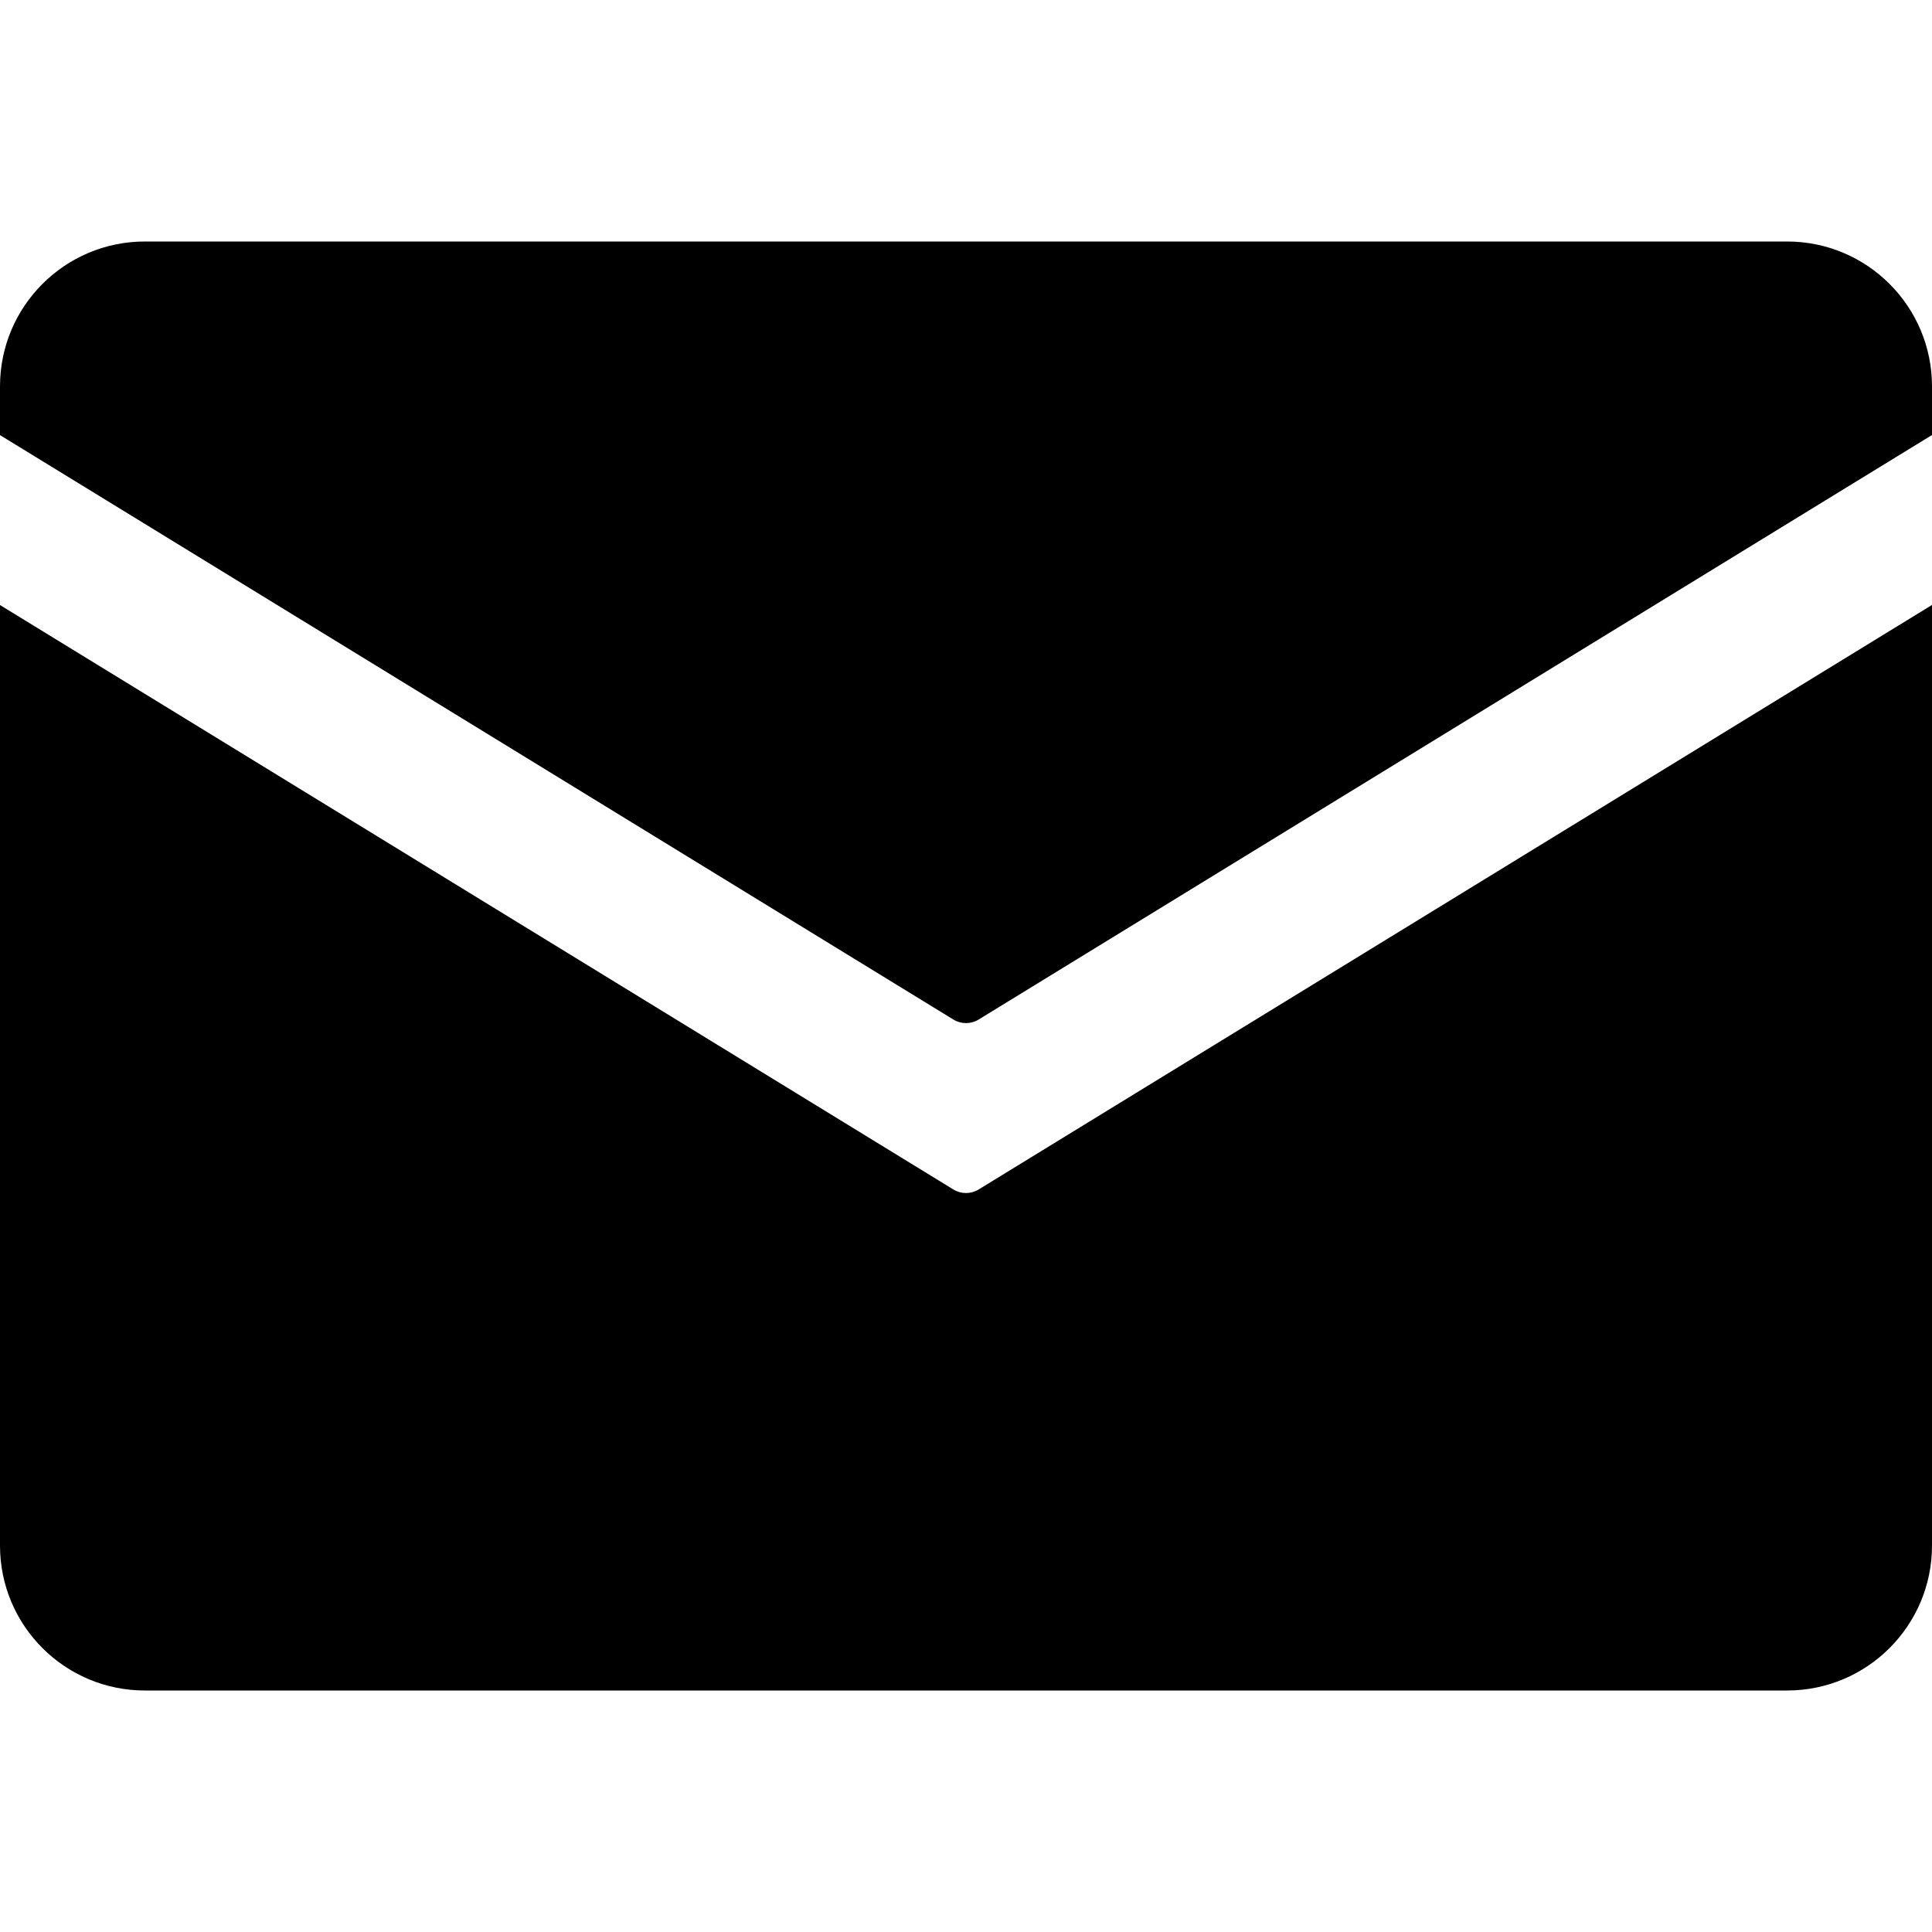
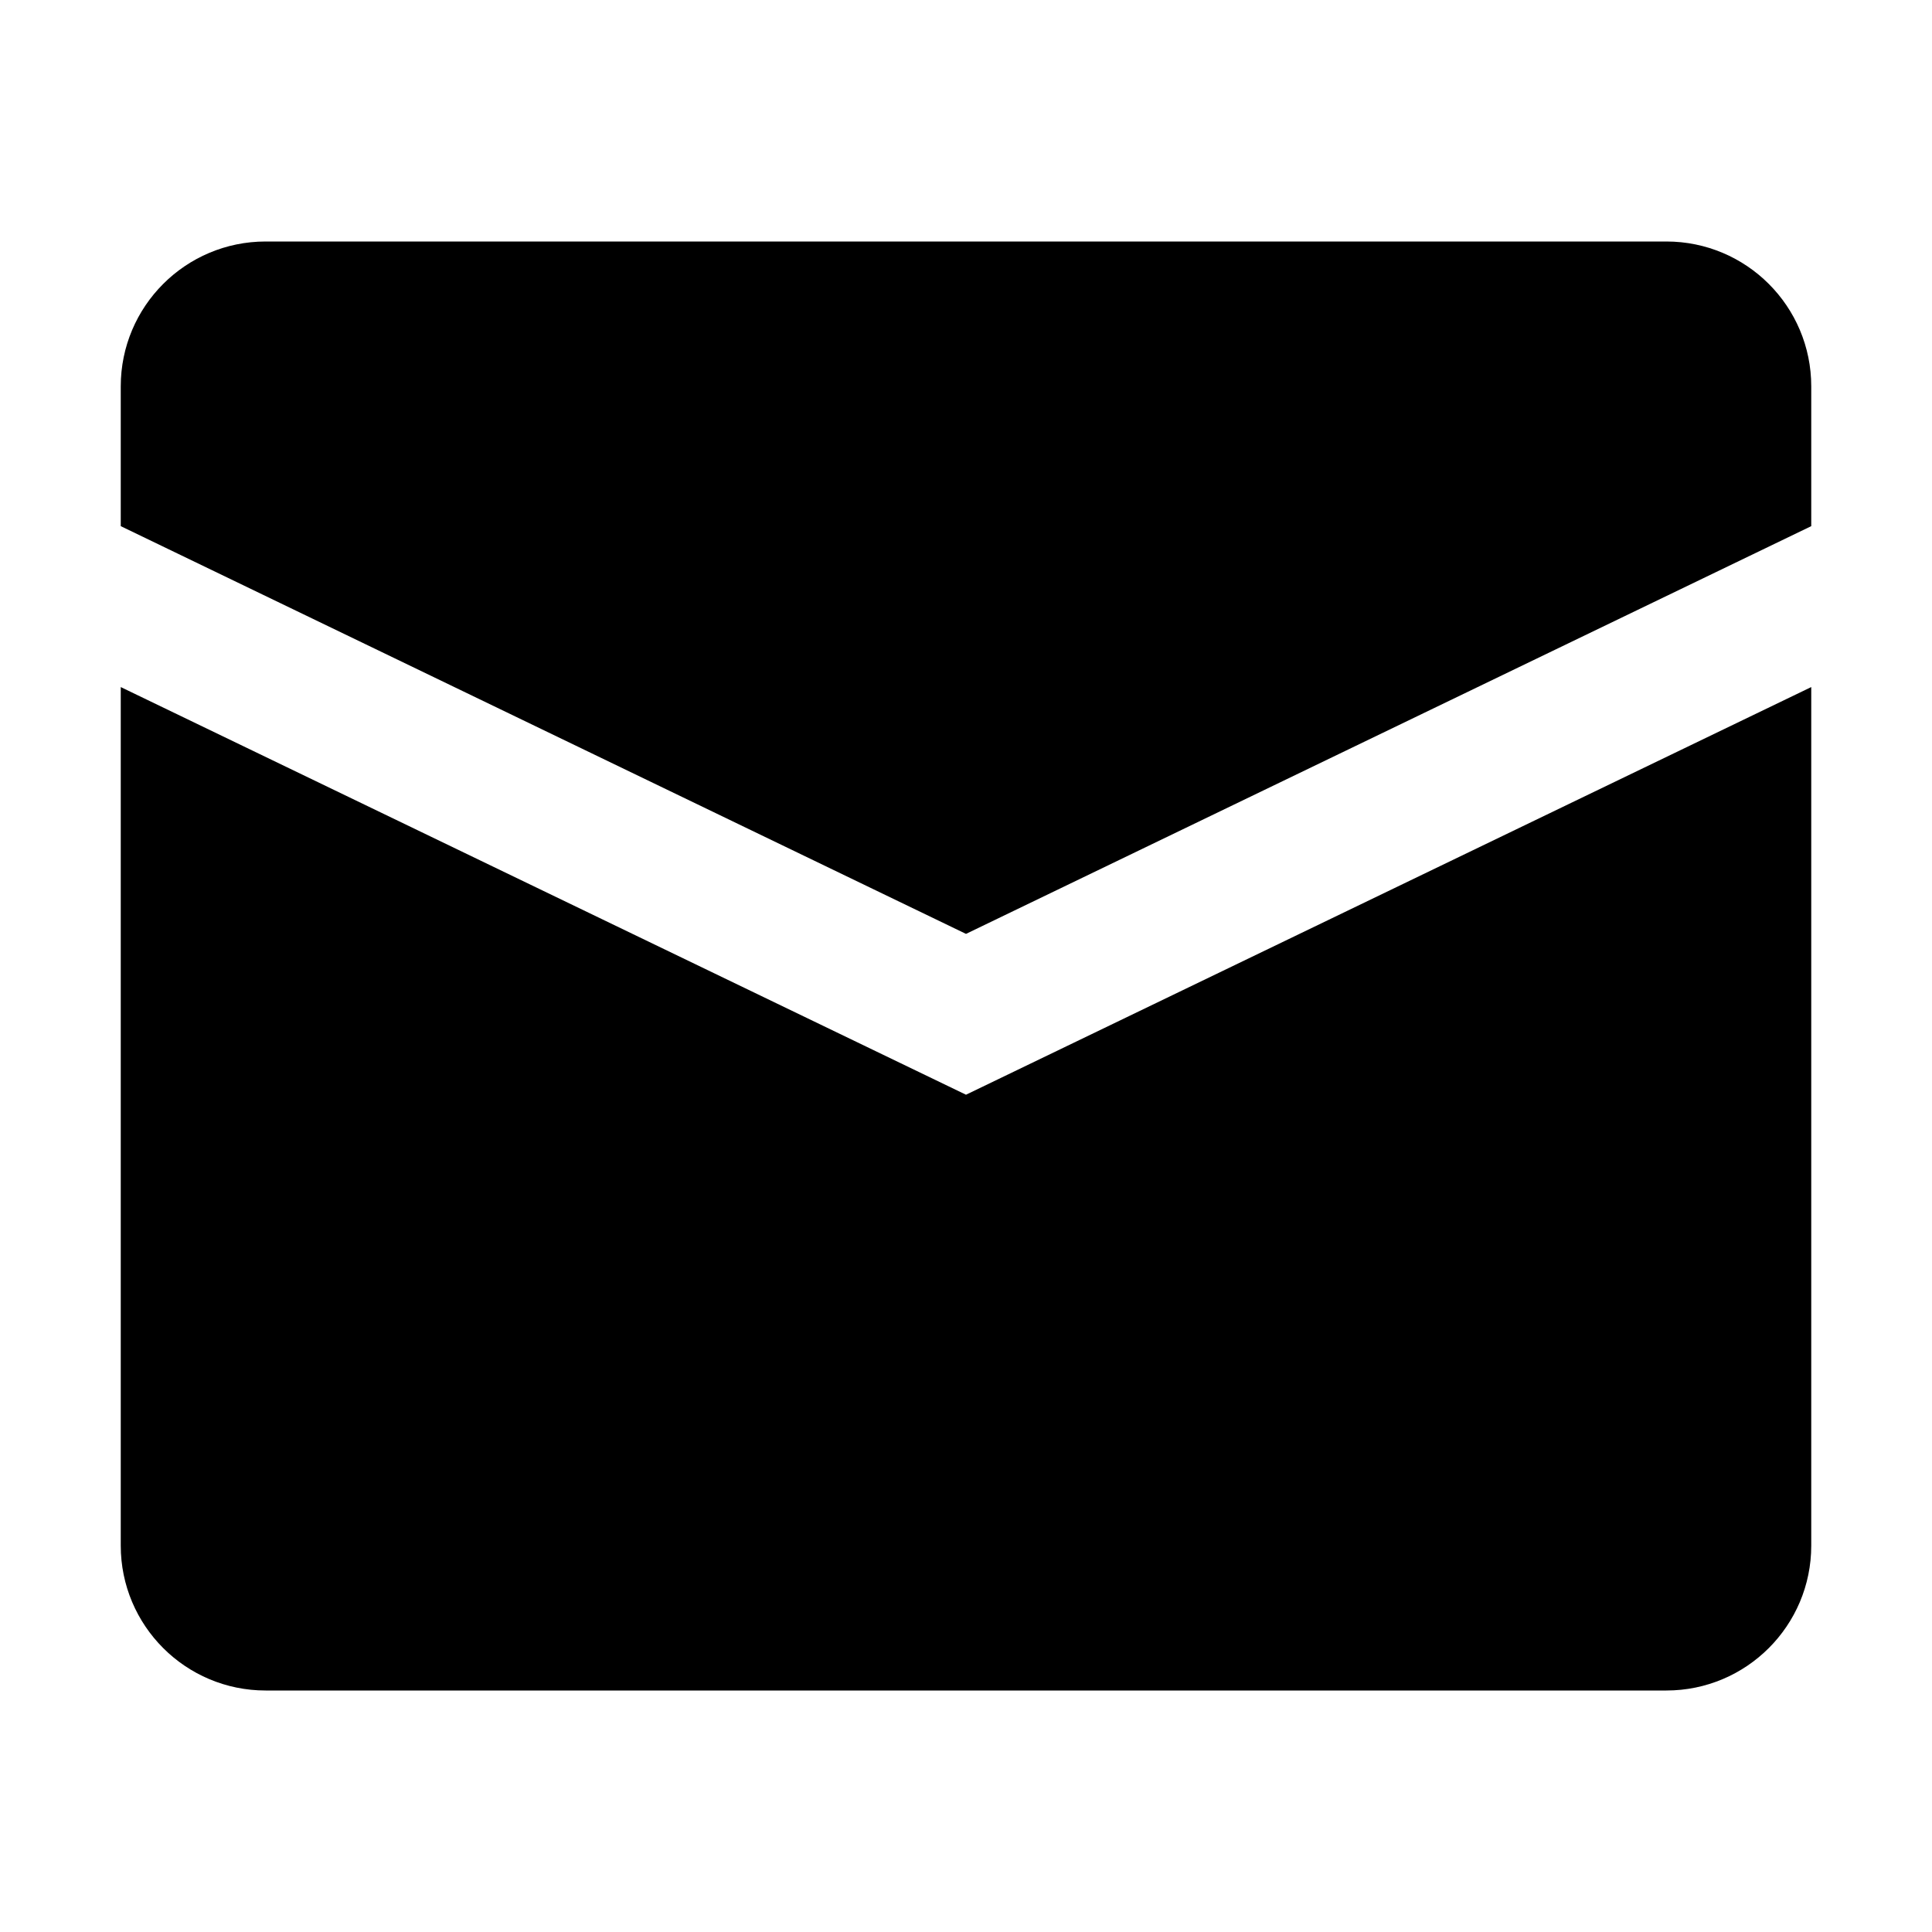
<svg width="24" height="24" fill="currentColor" viewBox="0 0 24 24">
-   <g fill="currentColor">
-     <path d="M0 4.8A1.8 1.8 0 0 1 1.8 3h20.4A1.8 1.8 0 0 1 24 4.8v.604l-11.843 7.261a.3.3 0 0 1-.314 0L0 5.405z" />
-     <path d="M24 7.515V19.2a1.8 1.8 0 0 1-1.8 1.8H1.8A1.8 1.8 0 0 1 0 19.2V7.516l11.843 7.26a.3.3 0 0 0 .314 0z" />
-   </g>
+   <path fill="currentColor" d="M3.3 3a1.8 1.8 0 0 0-1.8 1.8v1.736L12 11.601l10.5-5.065V4.8A1.8 1.8 0 0 0 20.7 3zm19.2 5.535L12 13.599 1.5 8.535V19.2A1.8 1.8 0 0 0 3.3 21h17.4a1.8 1.8 0 0 0 1.8-1.8z" />
</svg>
